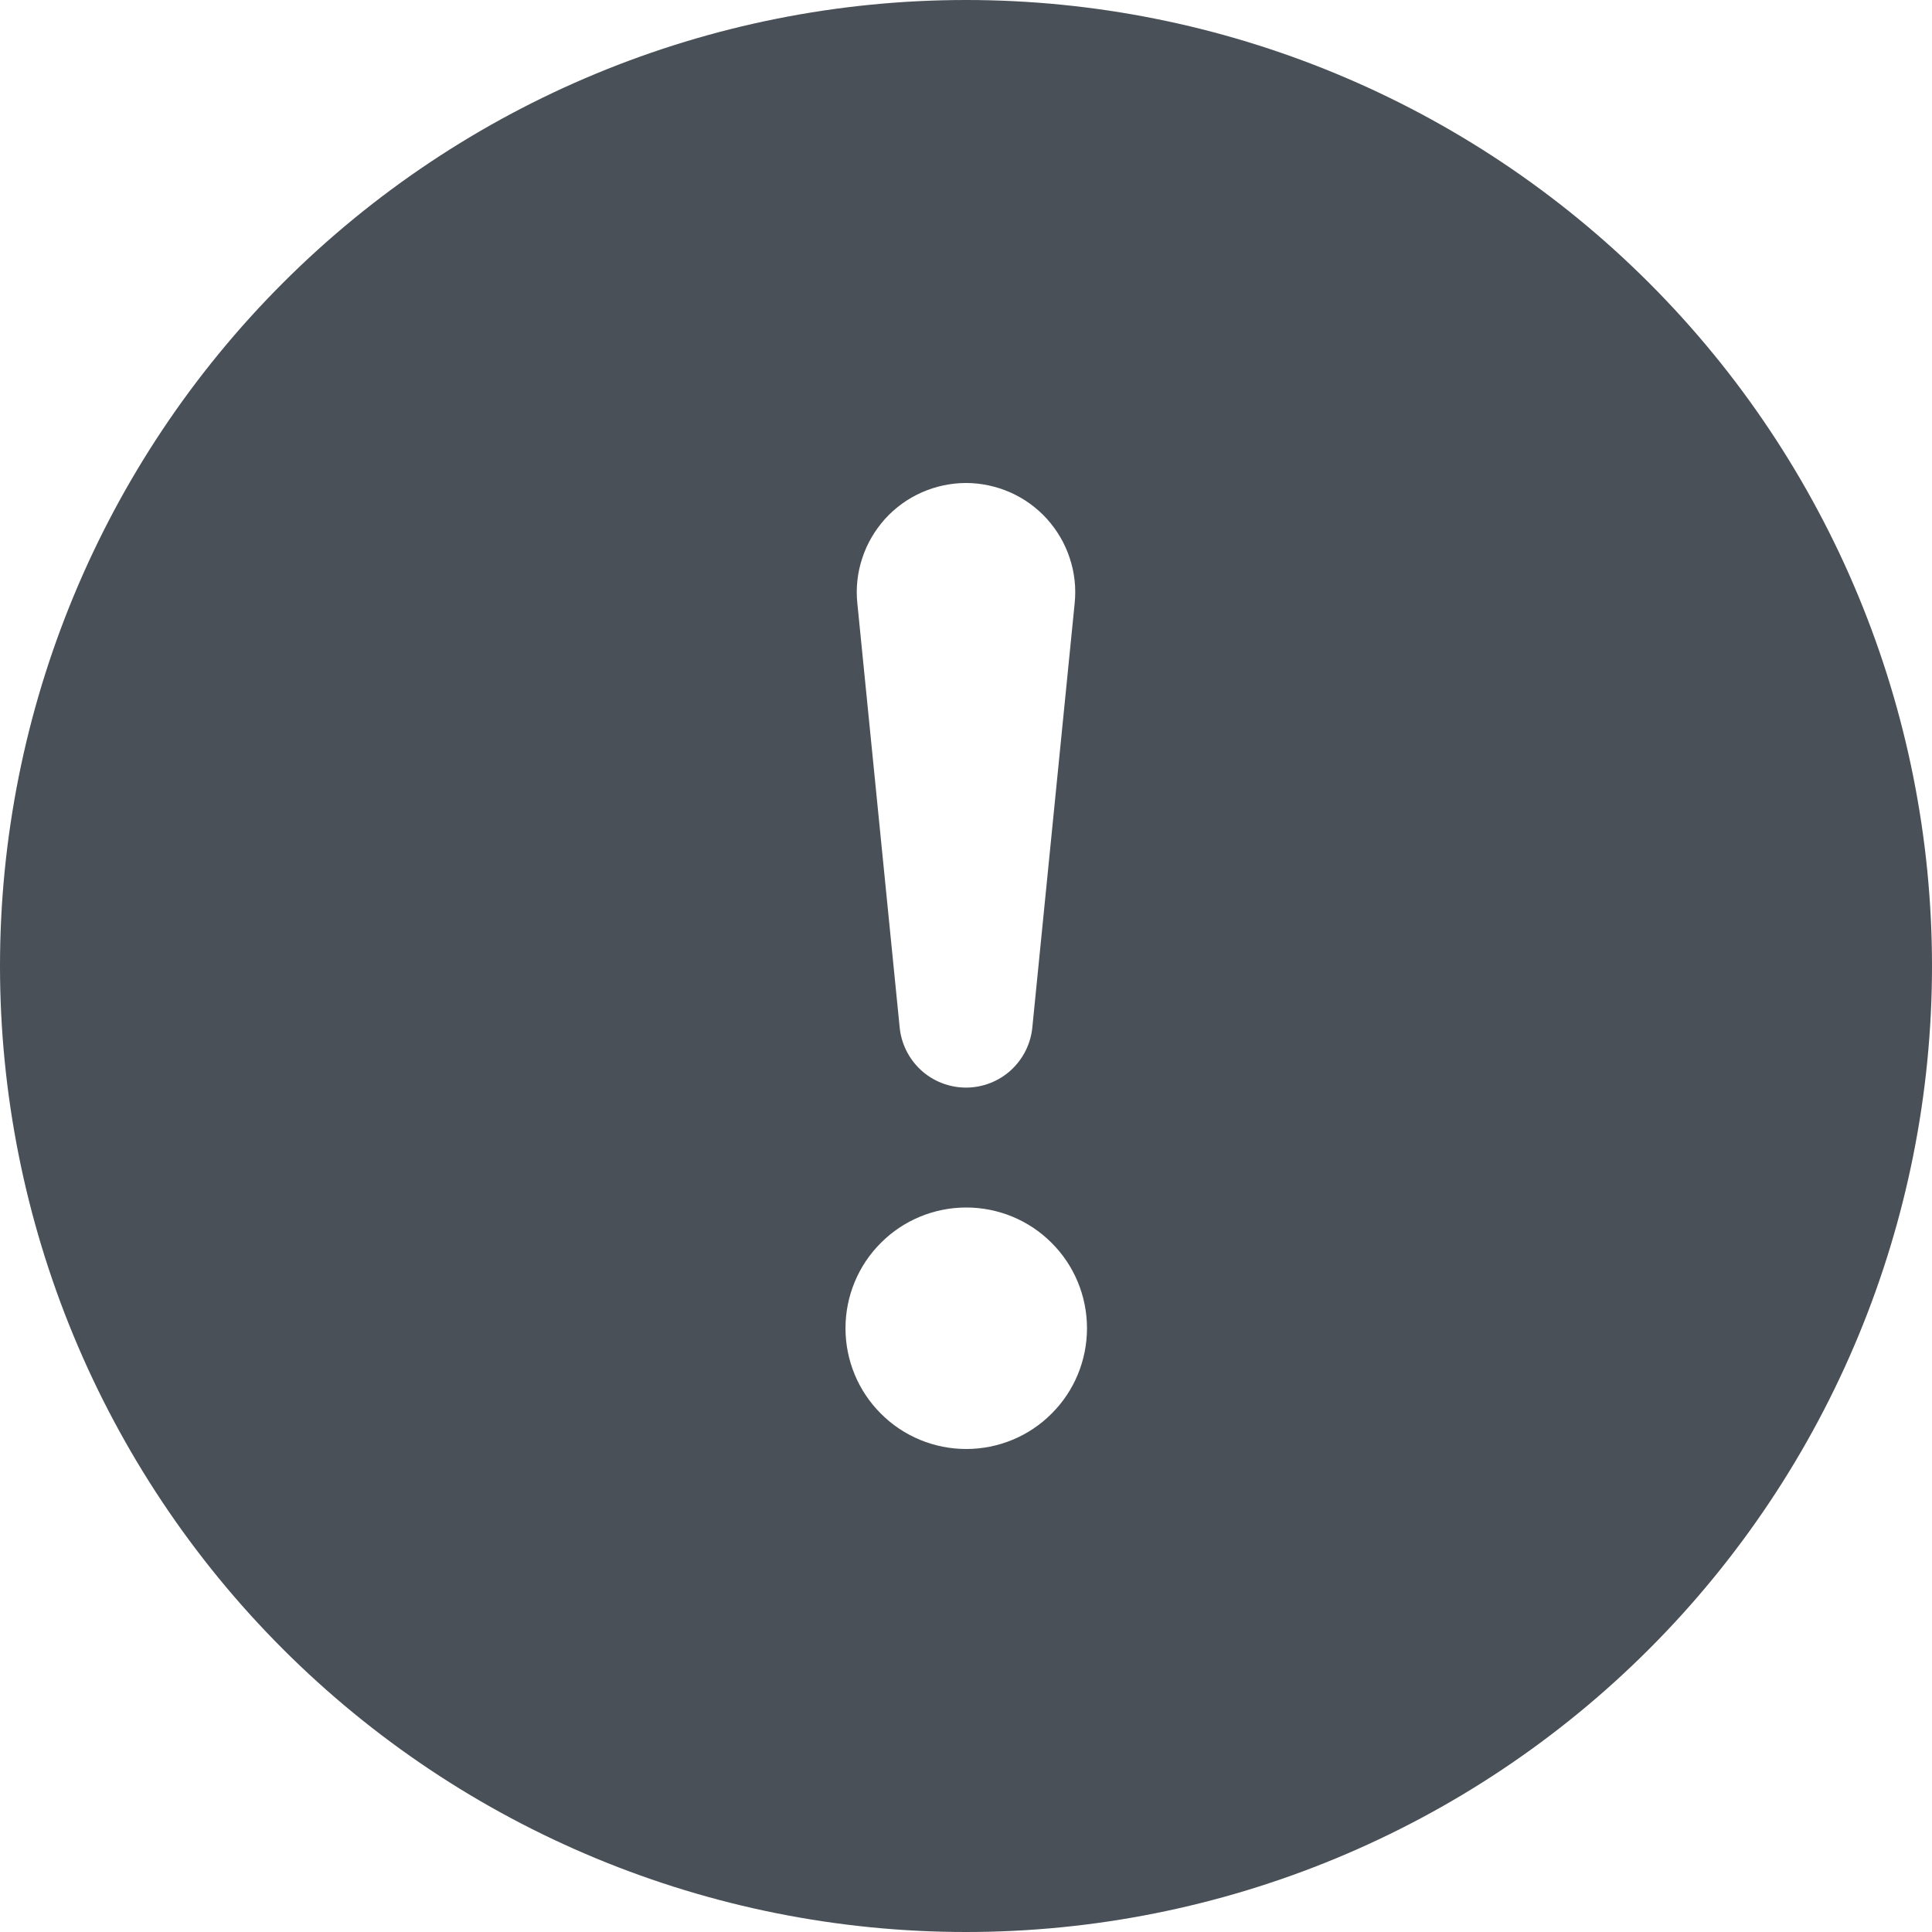
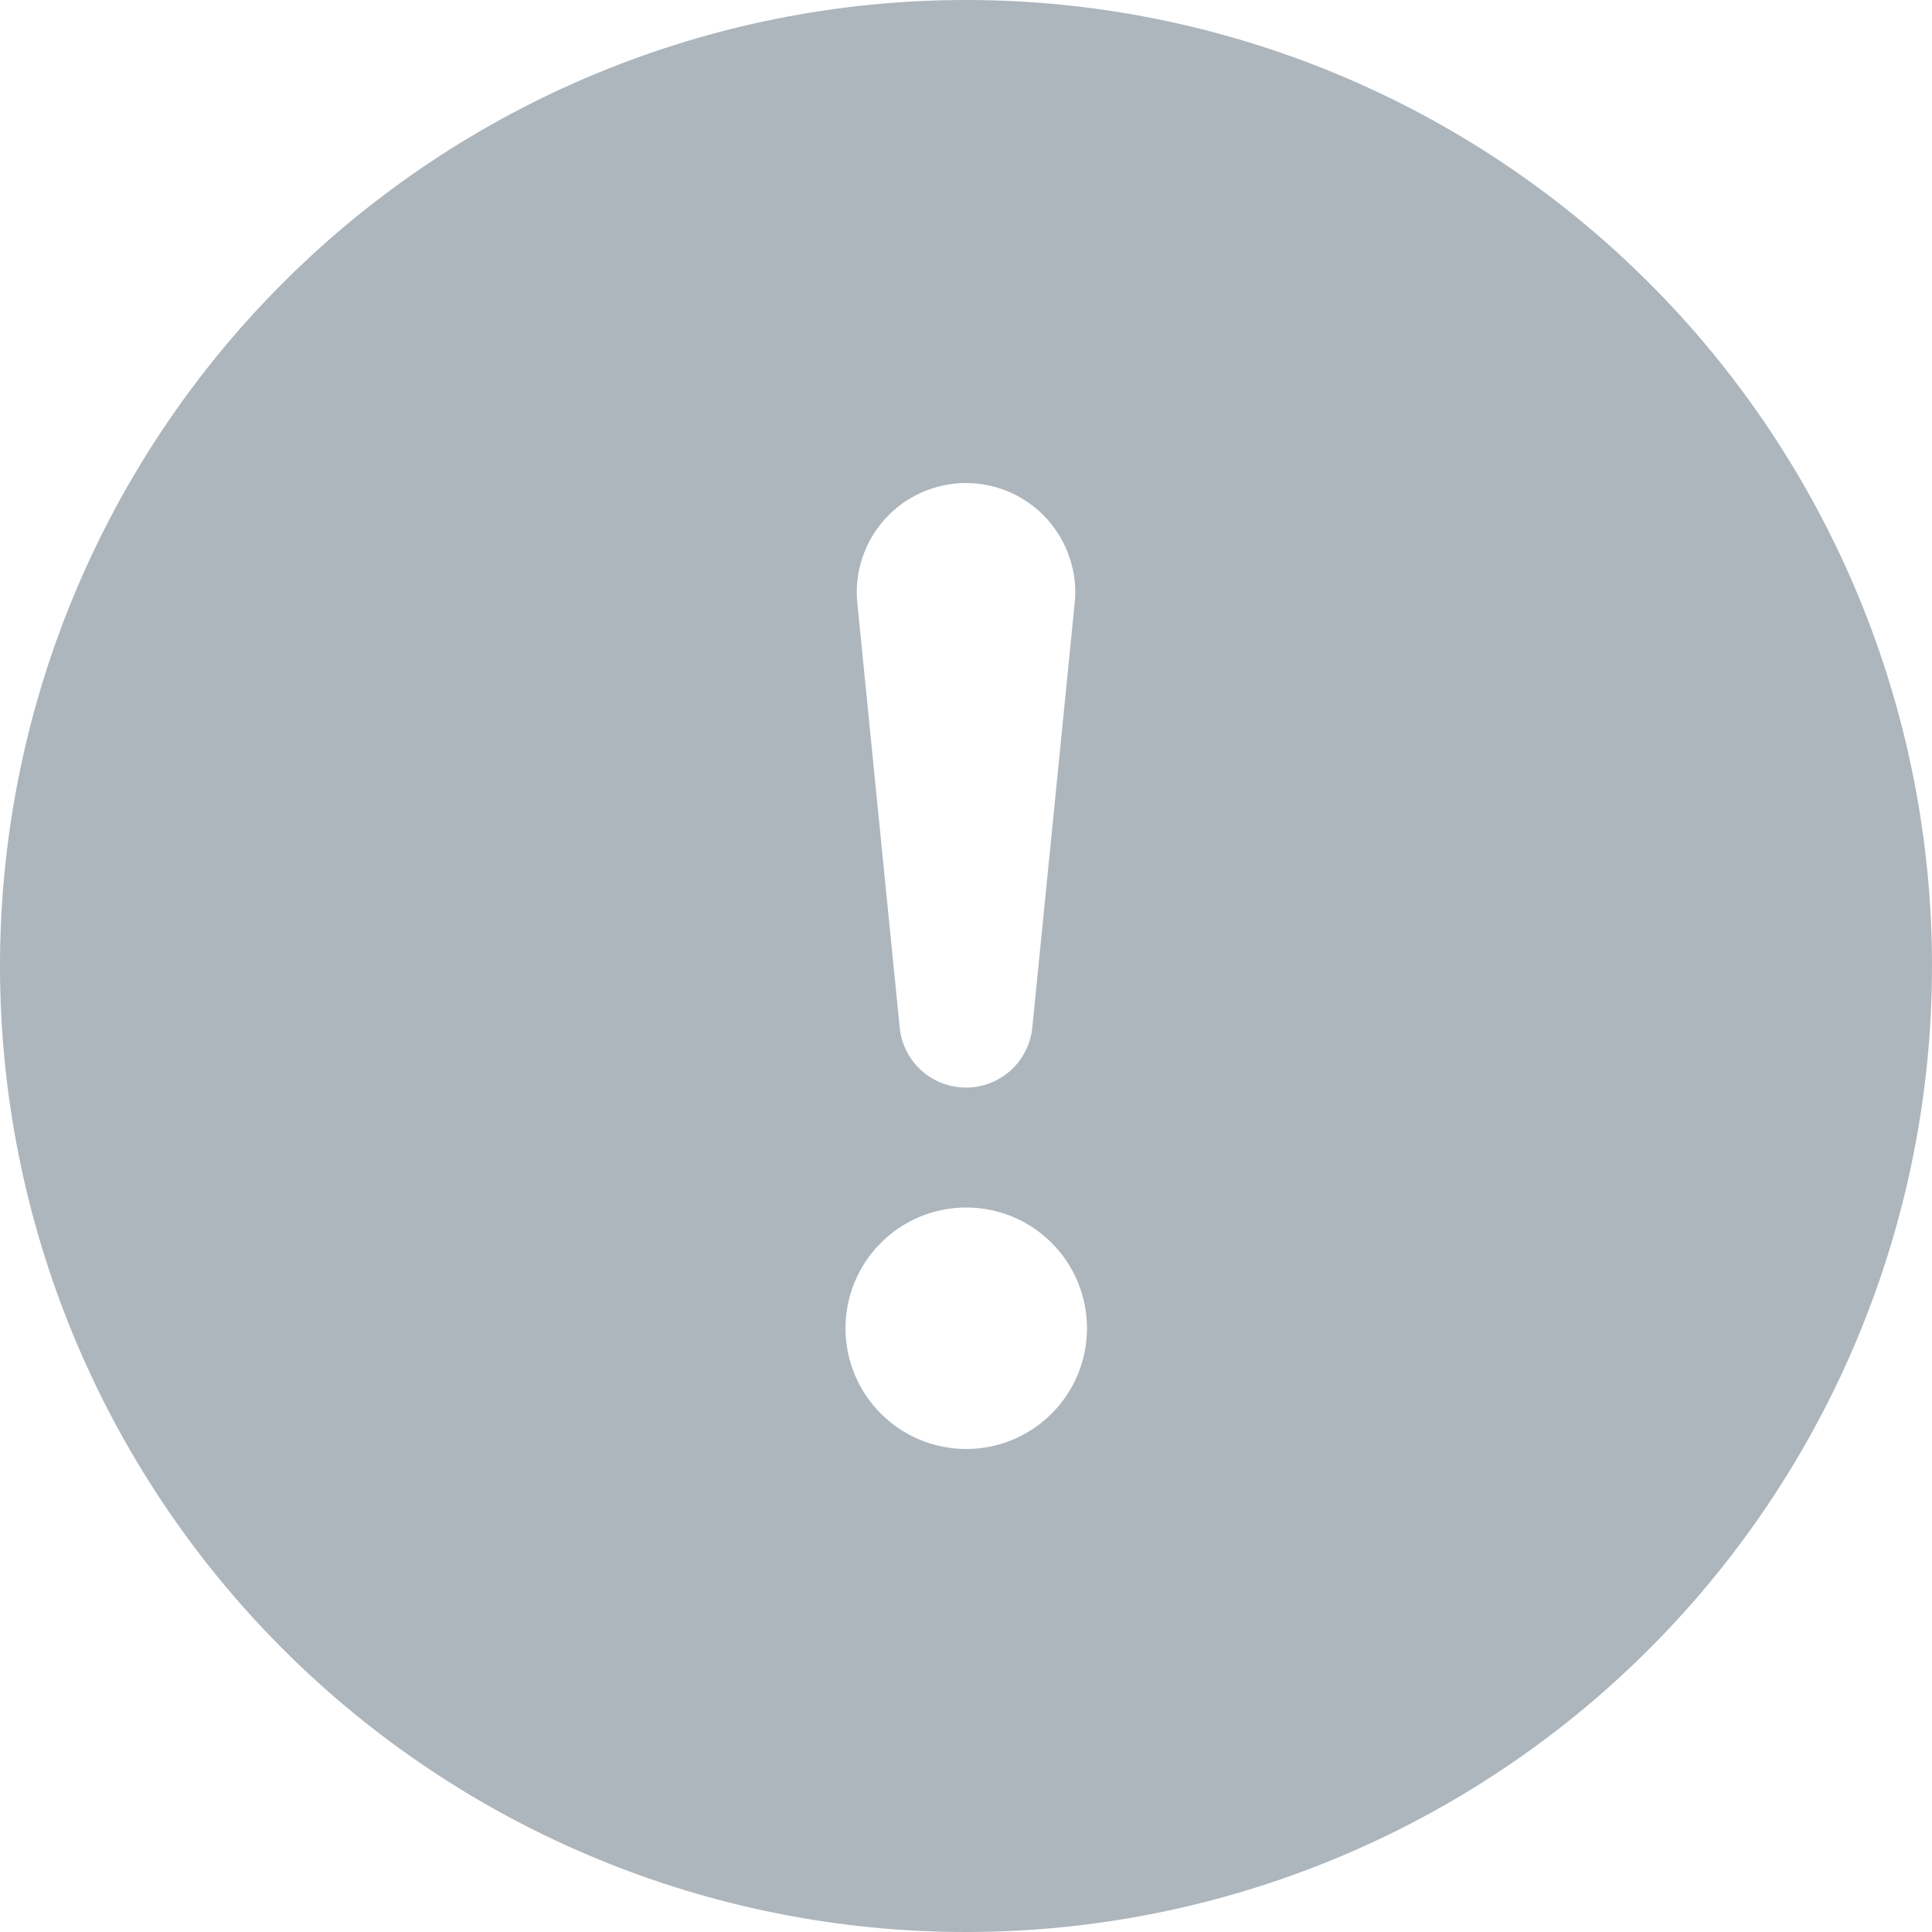
- <svg xmlns="http://www.w3.org/2000/svg" width="16" height="16" viewBox="0 0 16 16" fill="none">
-   <path d="M16 8C16 10.122 15.157 12.157 13.657 13.657C12.157 15.157 10.122 16 8 16C5.878 16 3.843 15.157 2.343 13.657C0.843 12.157 0 10.122 0 8C0 5.878 0.843 3.843 2.343 2.343C3.843 0.843 5.878 0 8 0C10.122 0 12.157 0.843 13.657 2.343C15.157 3.843 16 5.878 16 8ZM8 4C7.874 4 7.749 4.027 7.633 4.078C7.518 4.129 7.414 4.204 7.329 4.298C7.245 4.392 7.18 4.502 7.141 4.622C7.101 4.742 7.087 4.869 7.1 4.995L7.45 8.502C7.462 8.64 7.525 8.768 7.627 8.862C7.728 8.955 7.862 9.007 8 9.007C8.138 9.007 8.272 8.955 8.373 8.862C8.475 8.768 8.538 8.64 8.55 8.502L8.9 4.995C8.913 4.869 8.899 4.742 8.859 4.622C8.82 4.502 8.755 4.392 8.671 4.298C8.586 4.204 8.482 4.129 8.367 4.078C8.251 4.027 8.126 4 8 4ZM8.002 10C7.737 10 7.482 10.105 7.295 10.293C7.107 10.48 7.002 10.735 7.002 11C7.002 11.265 7.107 11.52 7.295 11.707C7.482 11.895 7.737 12 8.002 12C8.267 12 8.522 11.895 8.709 11.707C8.897 11.52 9.002 11.265 9.002 11C9.002 10.735 8.897 10.48 8.709 10.293C8.522 10.105 8.267 10 8.002 10Z" fill="#495057" />
+ <svg xmlns="http://www.w3.org/2000/svg" width="16" height="16" viewBox="0 0 16 16">
+   <path fill="#ADB5BD" d="M16 8C16 10.122 15.157 12.157 13.657 13.657C12.157 15.157 10.122 16 8 16C5.878 16 3.843 15.157 2.343 13.657C0.843 12.157 0 10.122 0 8C0 5.878 0.843 3.843 2.343 2.343C3.843 0.843 5.878 0 8 0C10.122 0 12.157 0.843 13.657 2.343C15.157 3.843 16 5.878 16 8ZM8 4C7.874 4 7.749 4.027 7.633 4.078C7.518 4.129 7.414 4.204 7.329 4.298C7.245 4.392 7.18 4.502 7.141 4.622C7.101 4.742 7.087 4.869 7.1 4.995L7.45 8.502C7.462 8.64 7.525 8.768 7.627 8.862C7.728 8.955 7.862 9.007 8 9.007C8.138 9.007 8.272 8.955 8.373 8.862C8.475 8.768 8.538 8.64 8.55 8.502L8.9 4.995C8.913 4.869 8.899 4.742 8.859 4.622C8.82 4.502 8.755 4.392 8.671 4.298C8.586 4.204 8.482 4.129 8.367 4.078C8.251 4.027 8.126 4 8 4ZM8.002 10C7.737 10 7.482 10.105 7.295 10.293C7.107 10.48 7.002 10.735 7.002 11C7.002 11.265 7.107 11.52 7.295 11.707C7.482 11.895 7.737 12 8.002 12C8.267 12 8.522 11.895 8.709 11.707C8.897 11.52 9.002 11.265 9.002 11C9.002 10.735 8.897 10.48 8.709 10.293C8.522 10.105 8.267 10 8.002 10Z" />
</svg>
